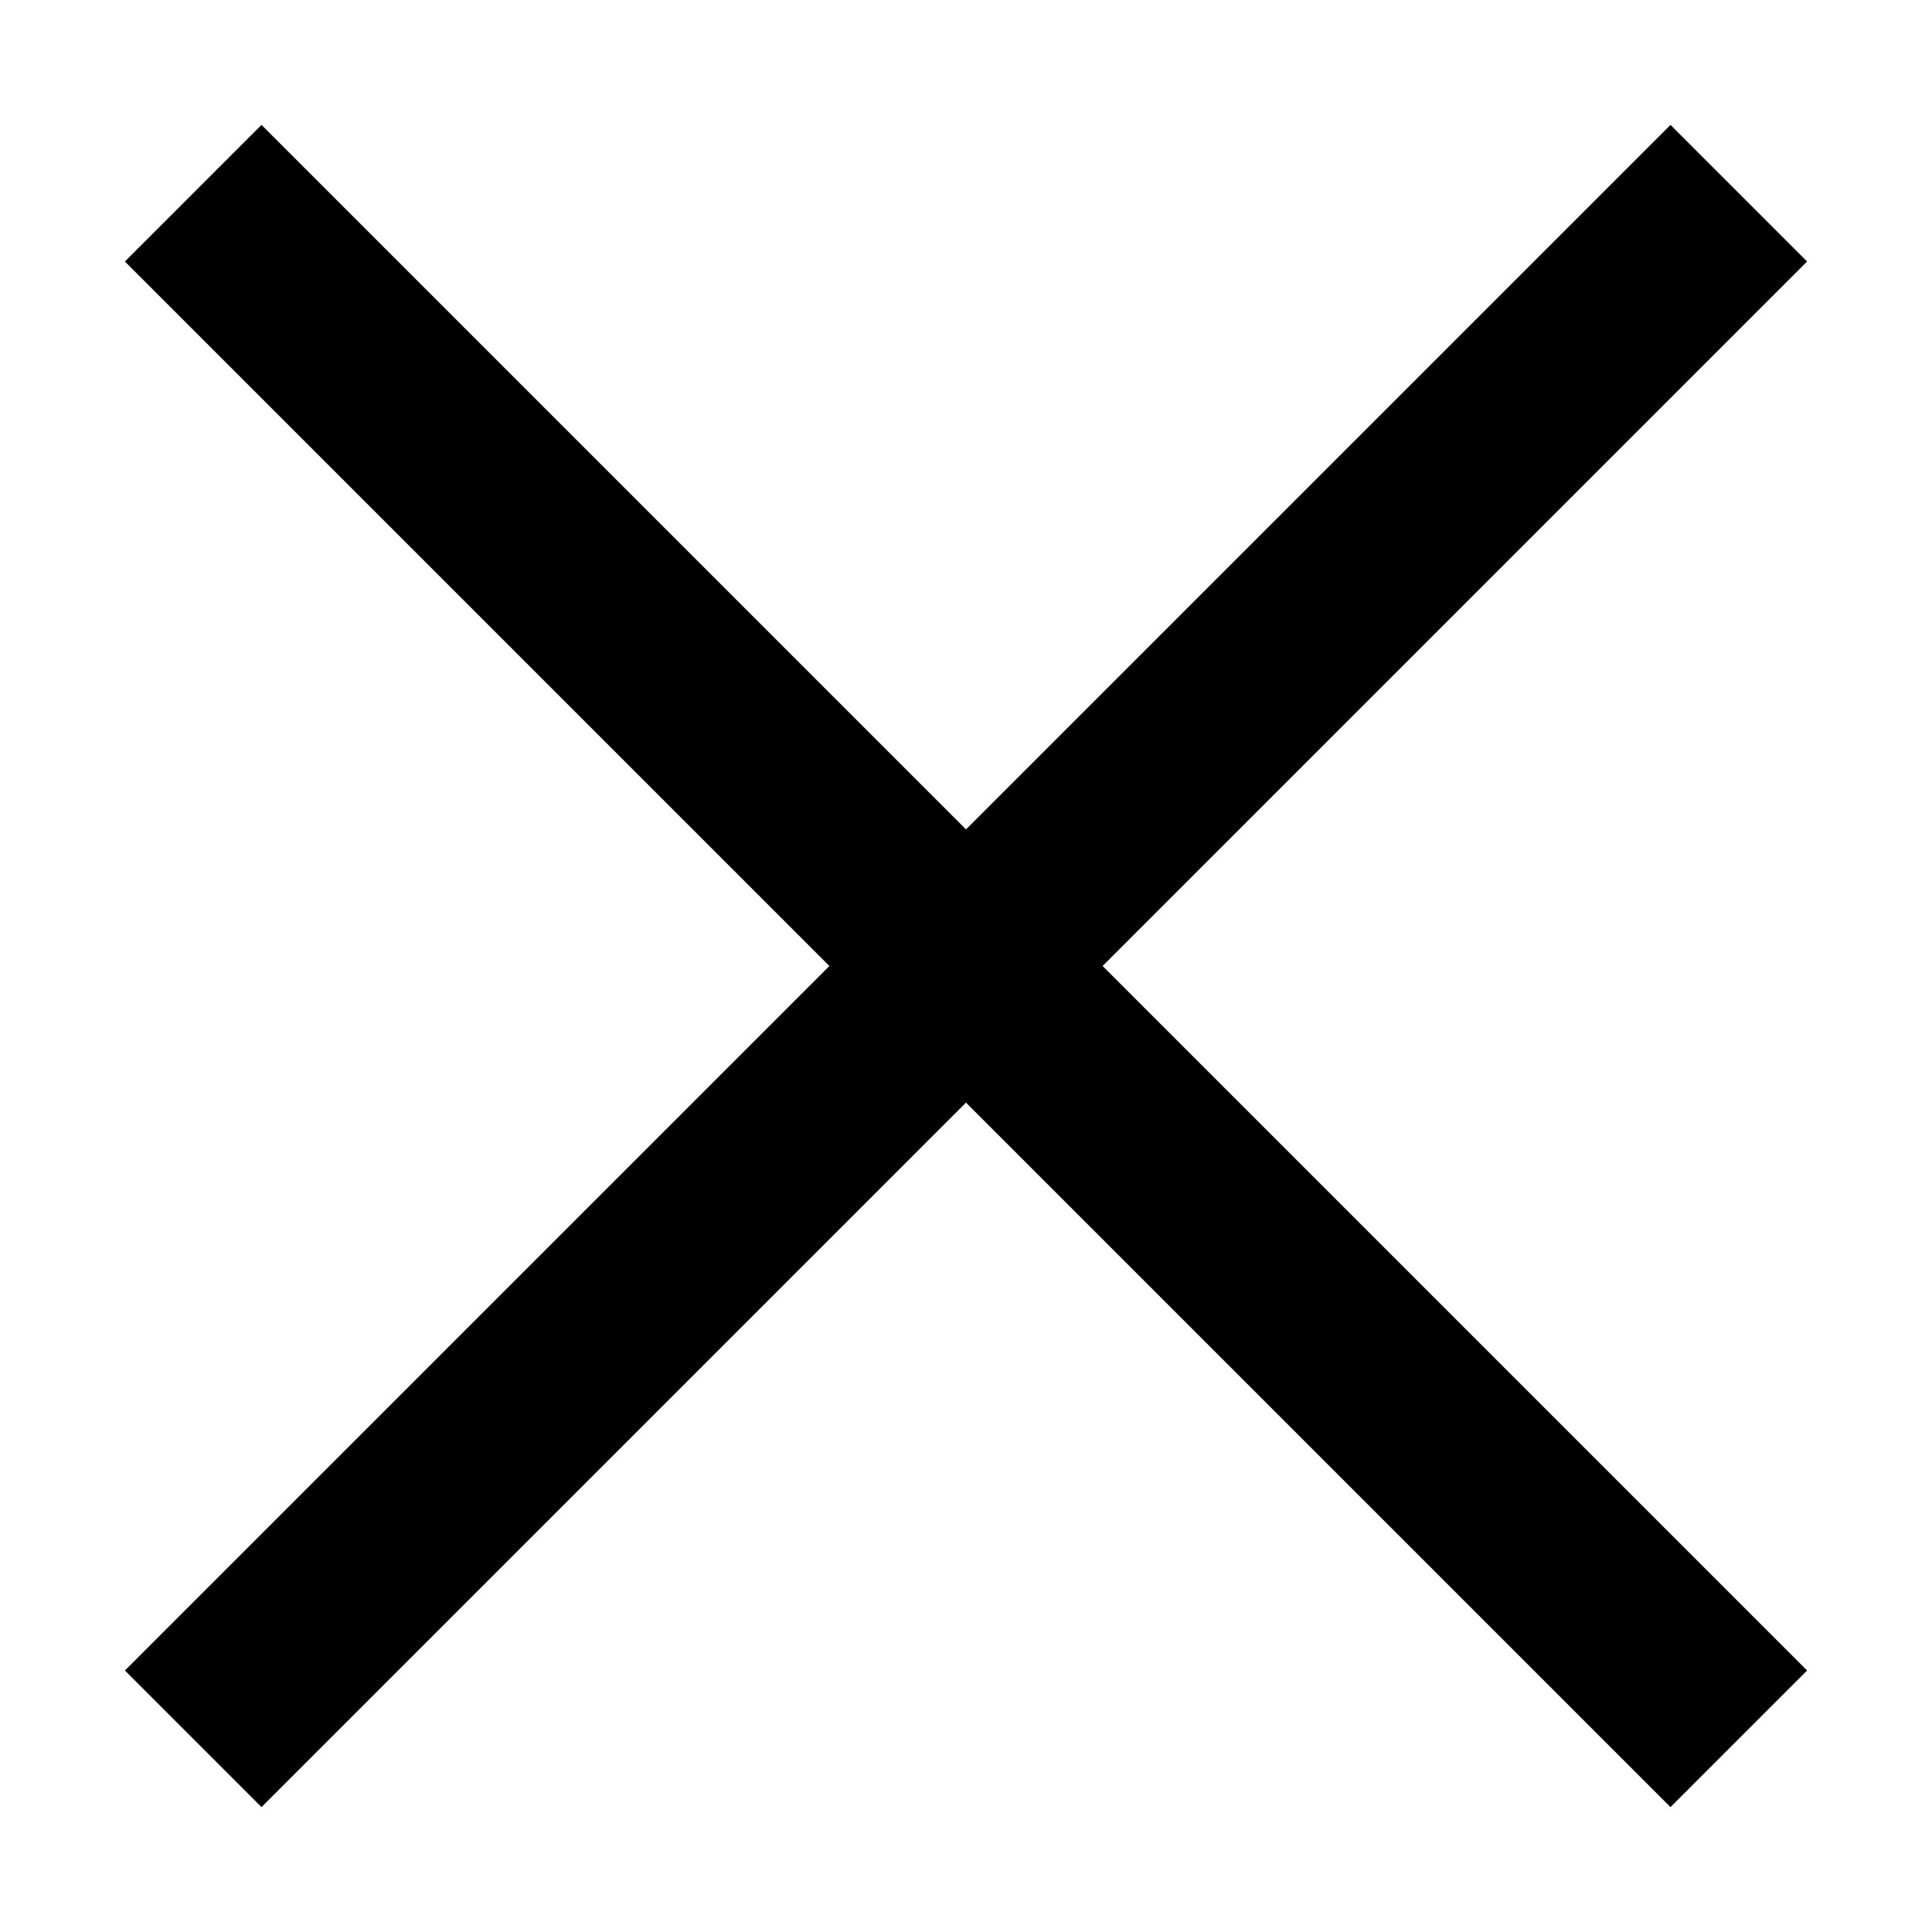
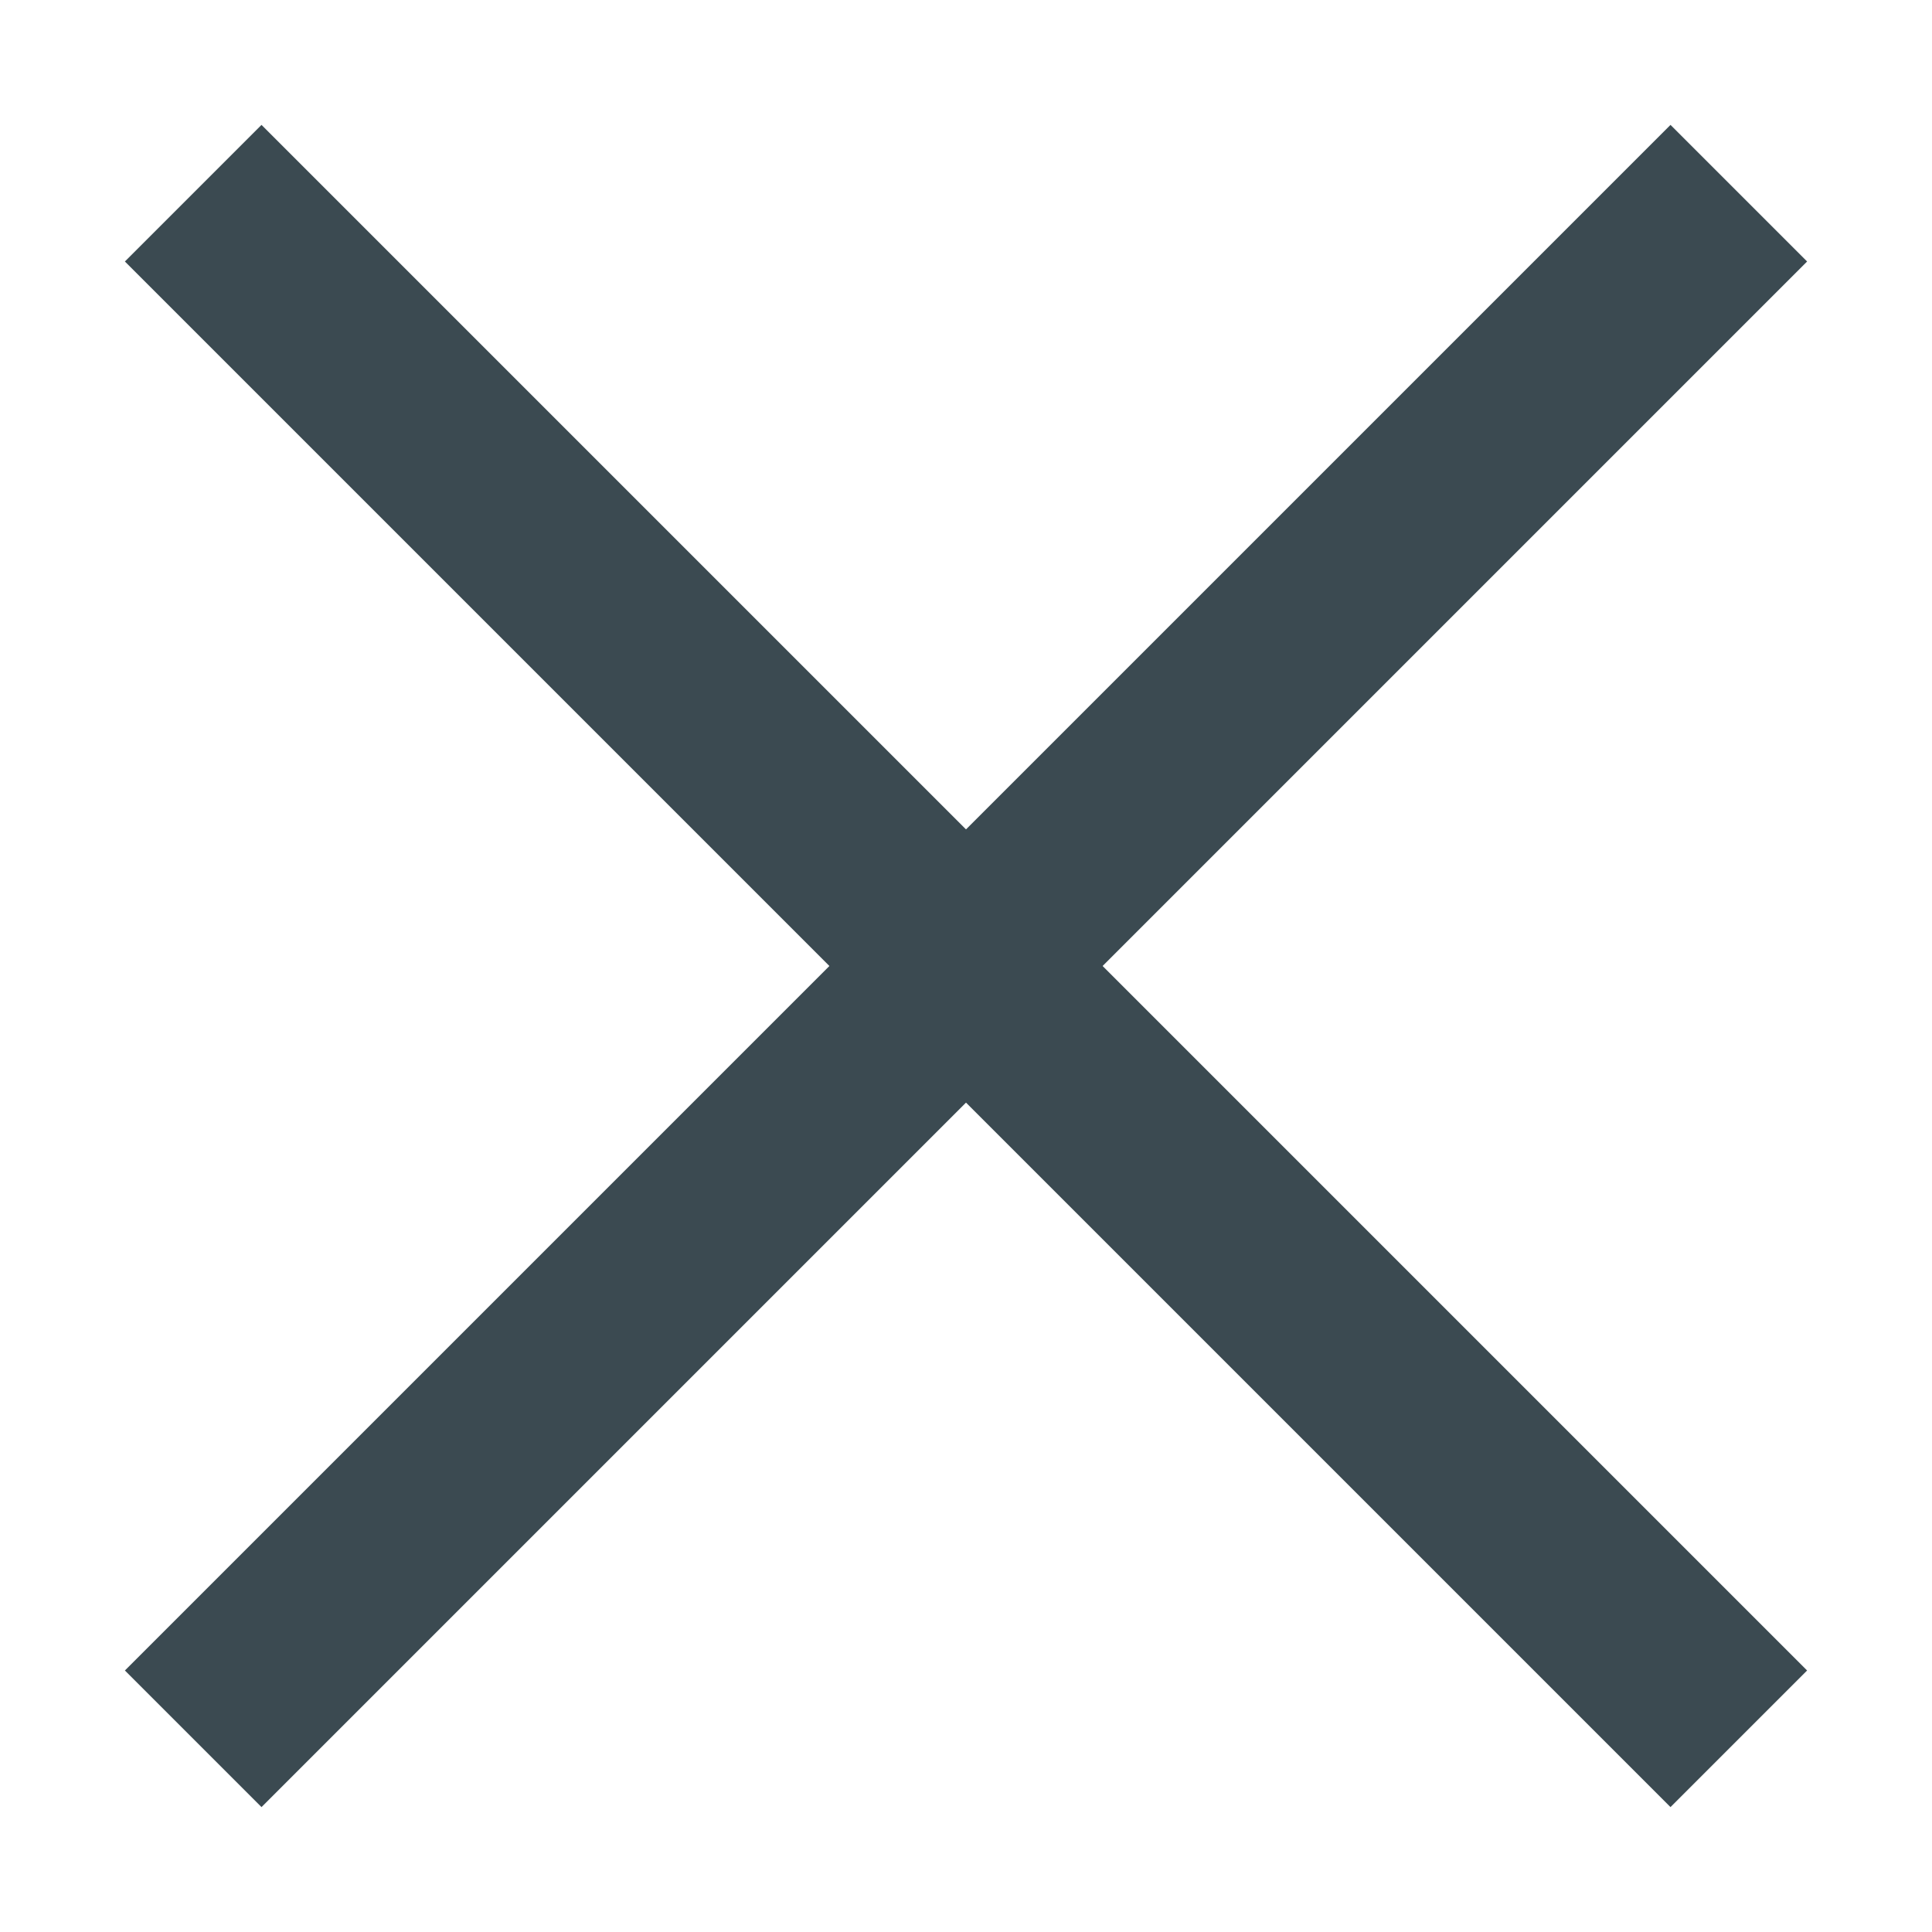
- <svg xmlns="http://www.w3.org/2000/svg" version="1.1" id="Layer_2" x="0px" y="0px" viewBox="0 0 10 10" style="enable-background:new 0 0 10 10;" xml:space="preserve">
+ <svg xmlns="http://www.w3.org/2000/svg" version="1.1" id="Layer_1" x="0px" y="0px" width="10px" height="10px" viewBox="0 0 10 10" style="enable-background:new 0 0 10 10;" xml:space="preserve">
  <style type="text/css">
- 	.st0{fill:none;stroke:#000000;stroke-miterlimit:10;}
+ 	.st0{fill:none;stroke:#3B4A51;stroke-miterlimit:10;}
</style>
  <line class="st0" x1="9" y1="1" x2="1" y2="9" />
  <line class="st0" x1="1" y1="1" x2="9" y2="9" />
</svg>
